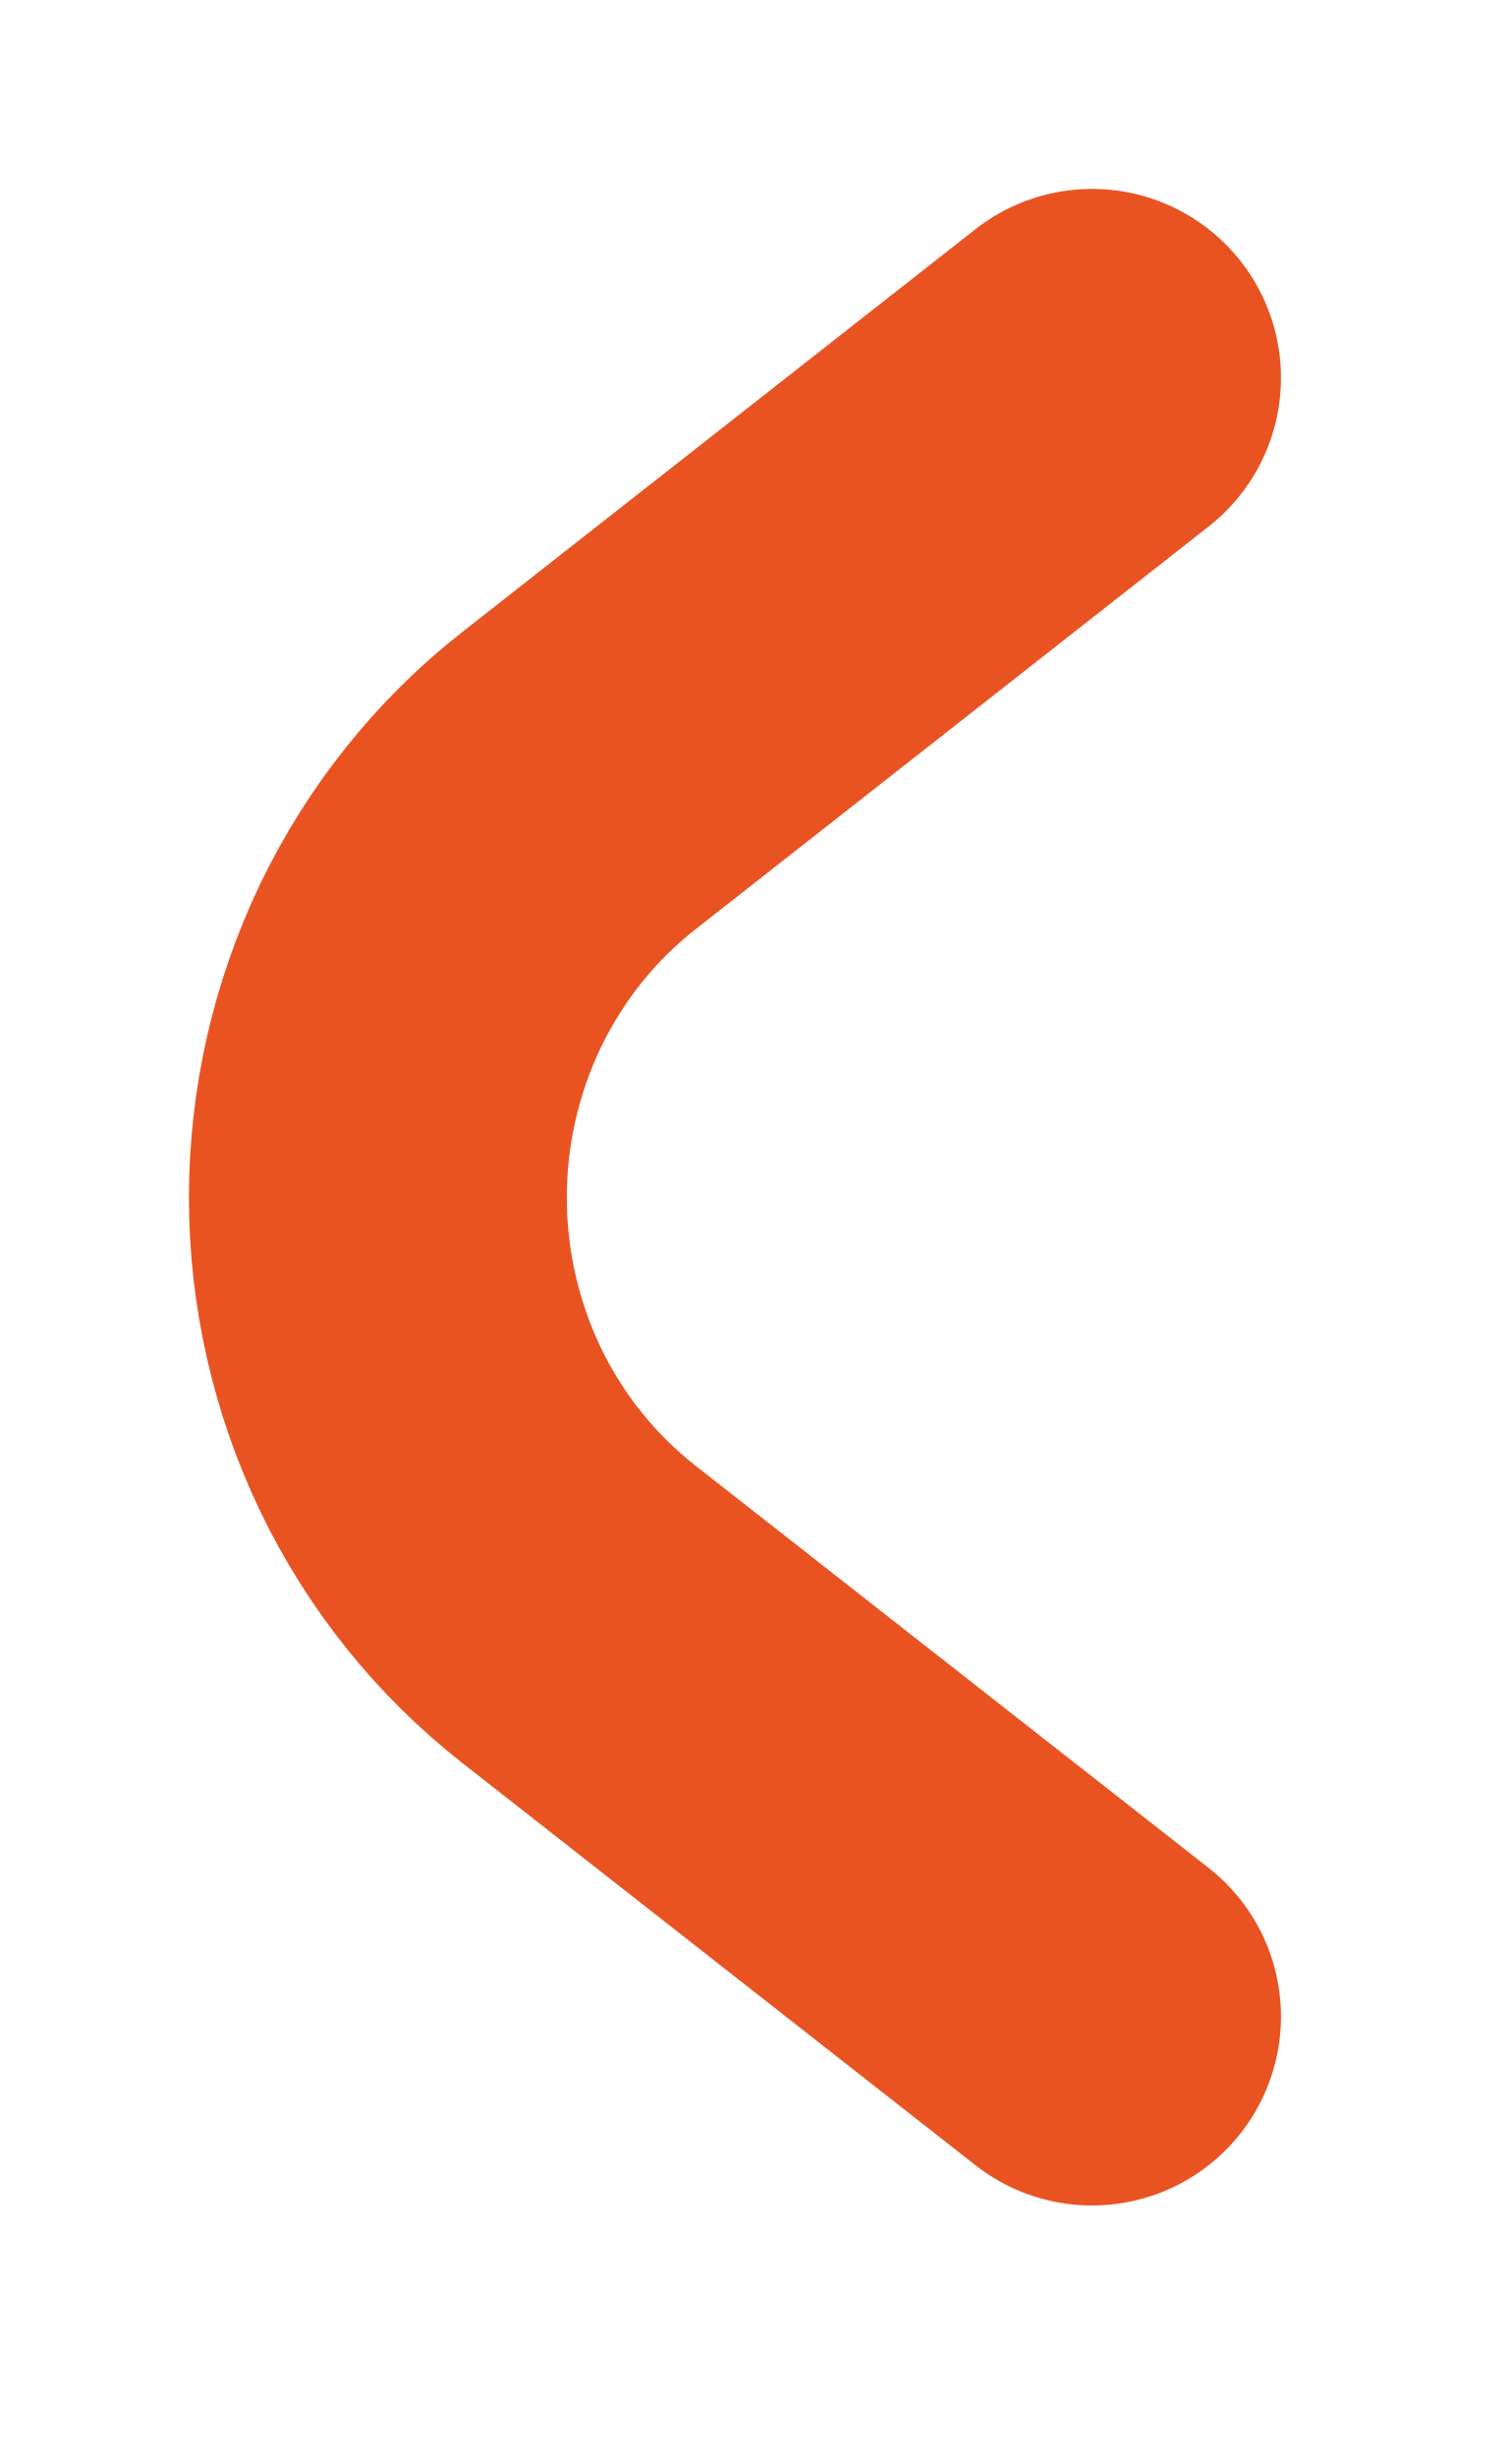
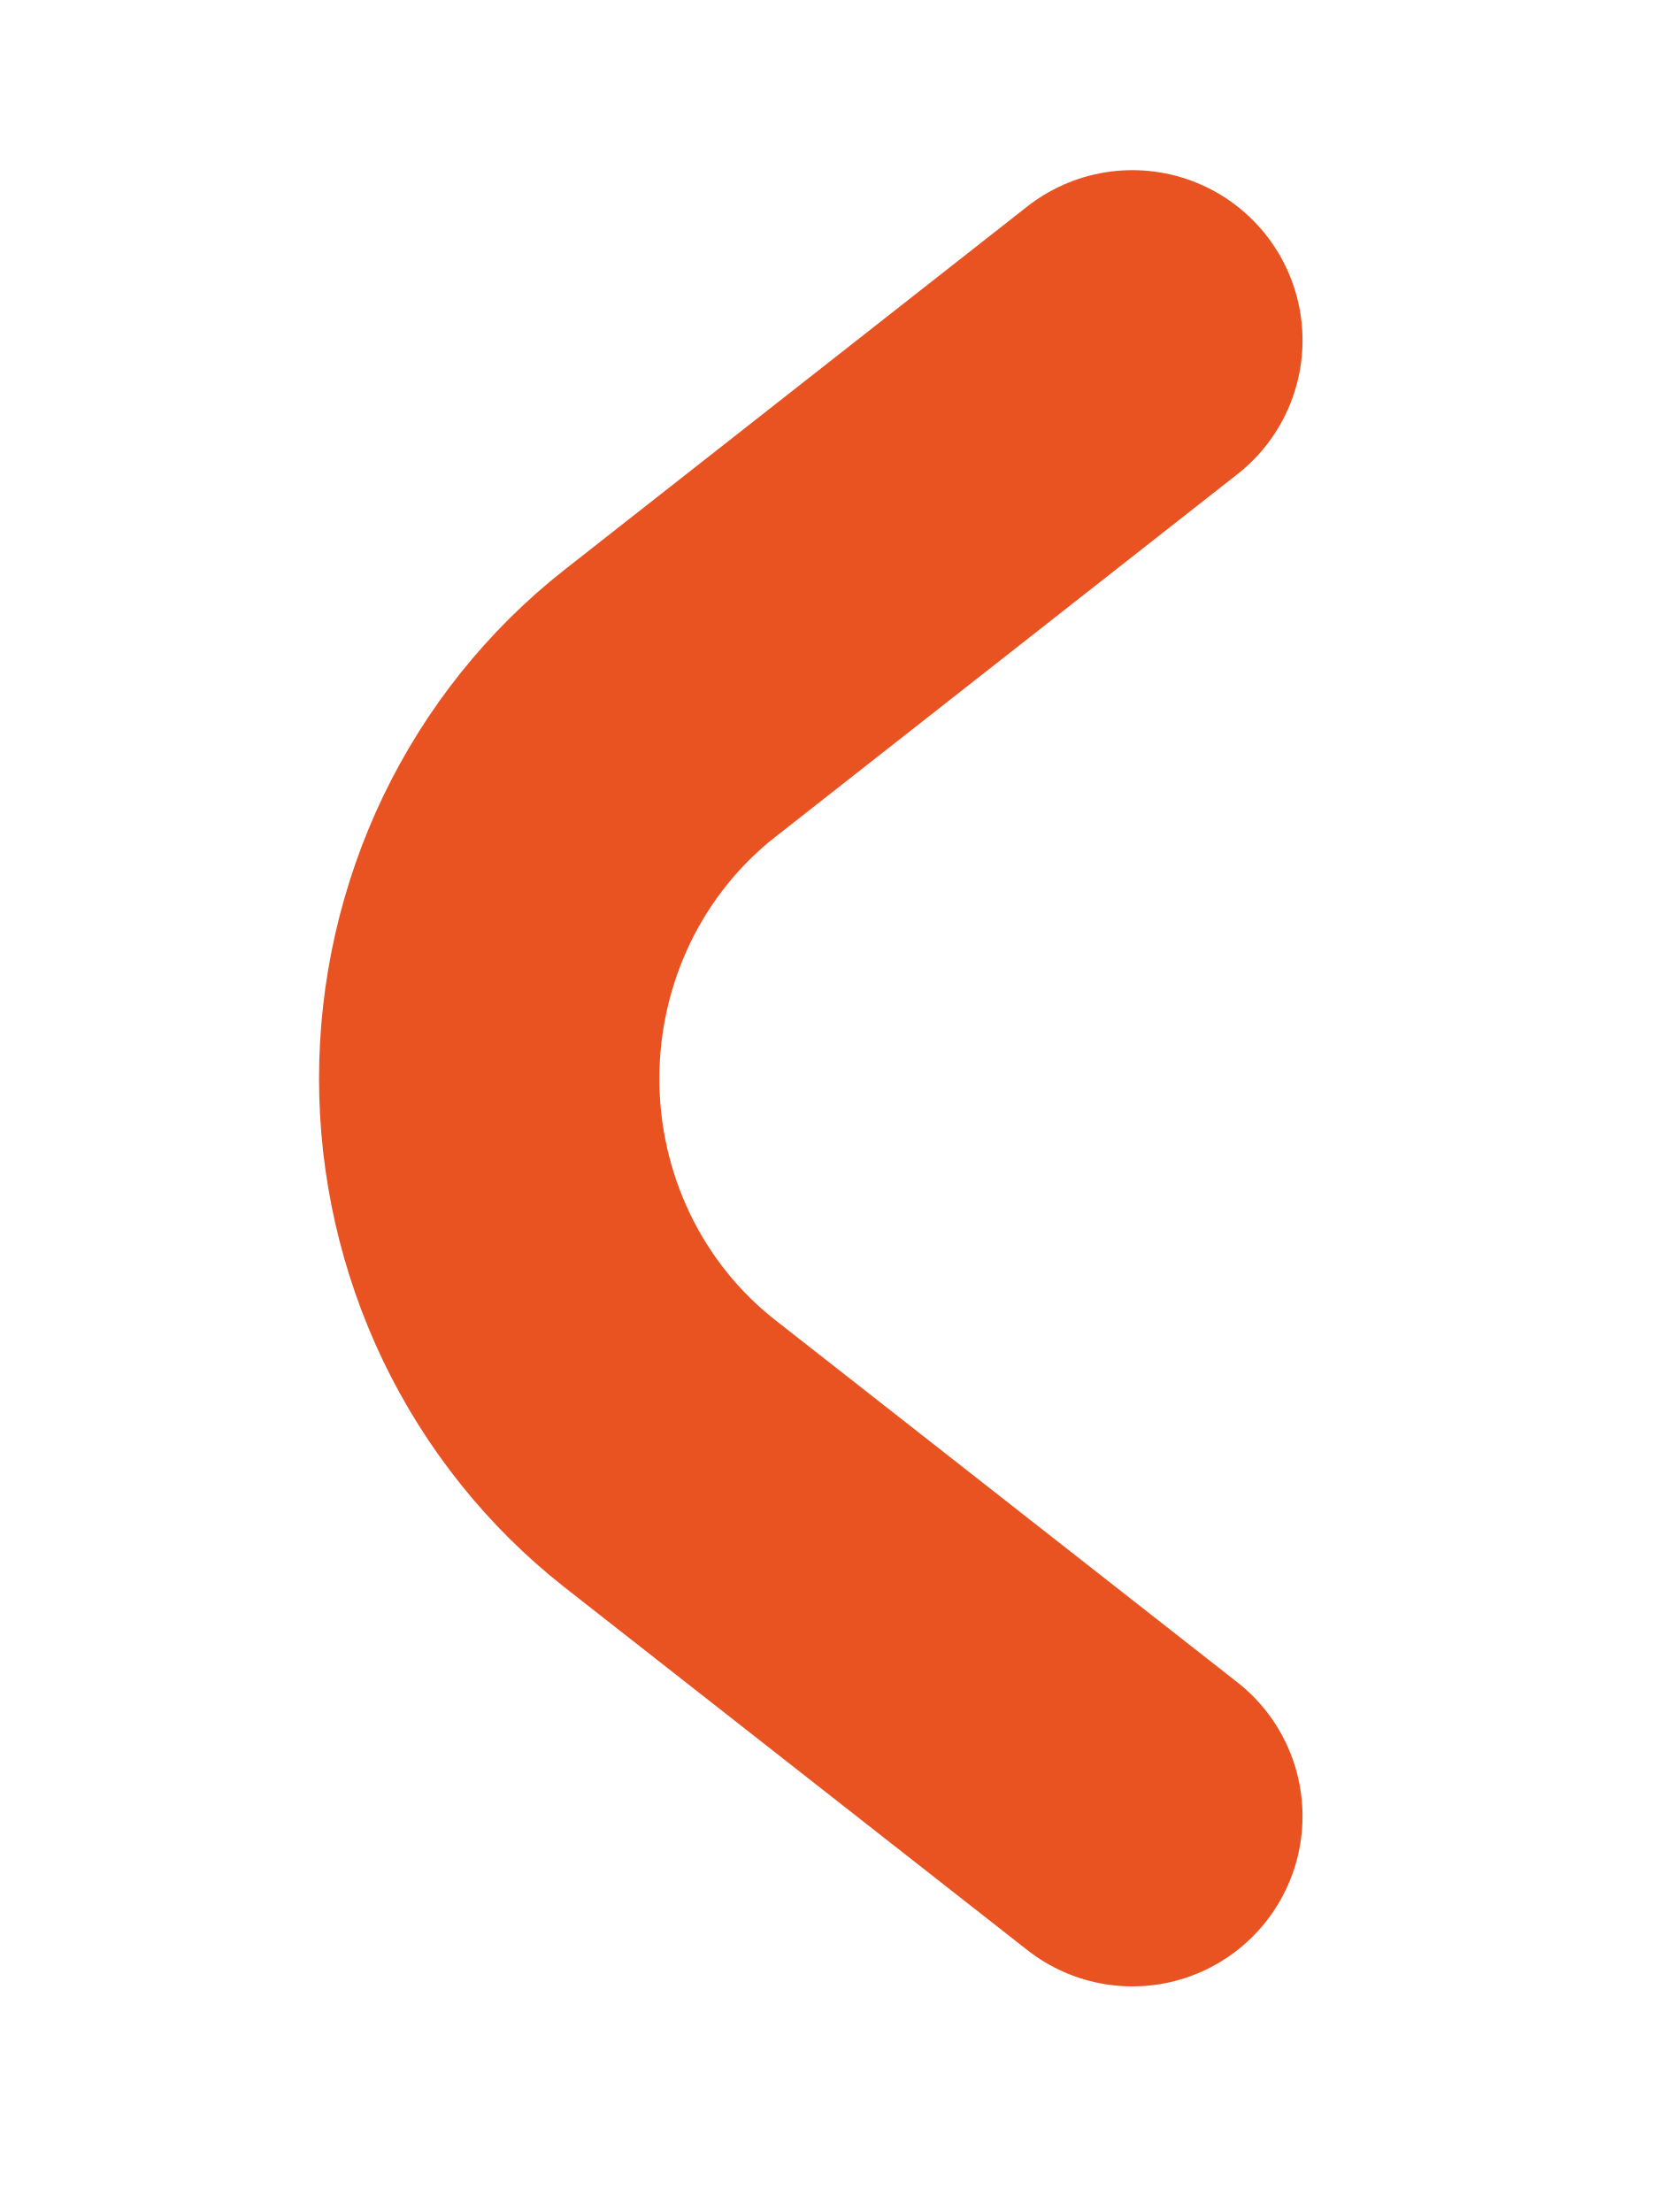
- <svg xmlns="http://www.w3.org/2000/svg" width="8" height="13" viewBox="0 0 8 13" fill="none">
+ <svg xmlns="http://www.w3.org/2000/svg" width="15" height="20" viewBox="0 0 8 13" fill="none">
  <path d="M5.78 2L3.059 4.136C2.73 4.395 2.463 4.729 2.279 5.111C2.096 5.493 2 5.913 2 6.339C2 6.765 2.096 7.185 2.279 7.567C2.463 7.949 2.73 8.282 3.059 8.541L5.78 10.674" stroke="#E95322" stroke-width="2" stroke-linecap="round" stroke-linejoin="round" />
</svg>
